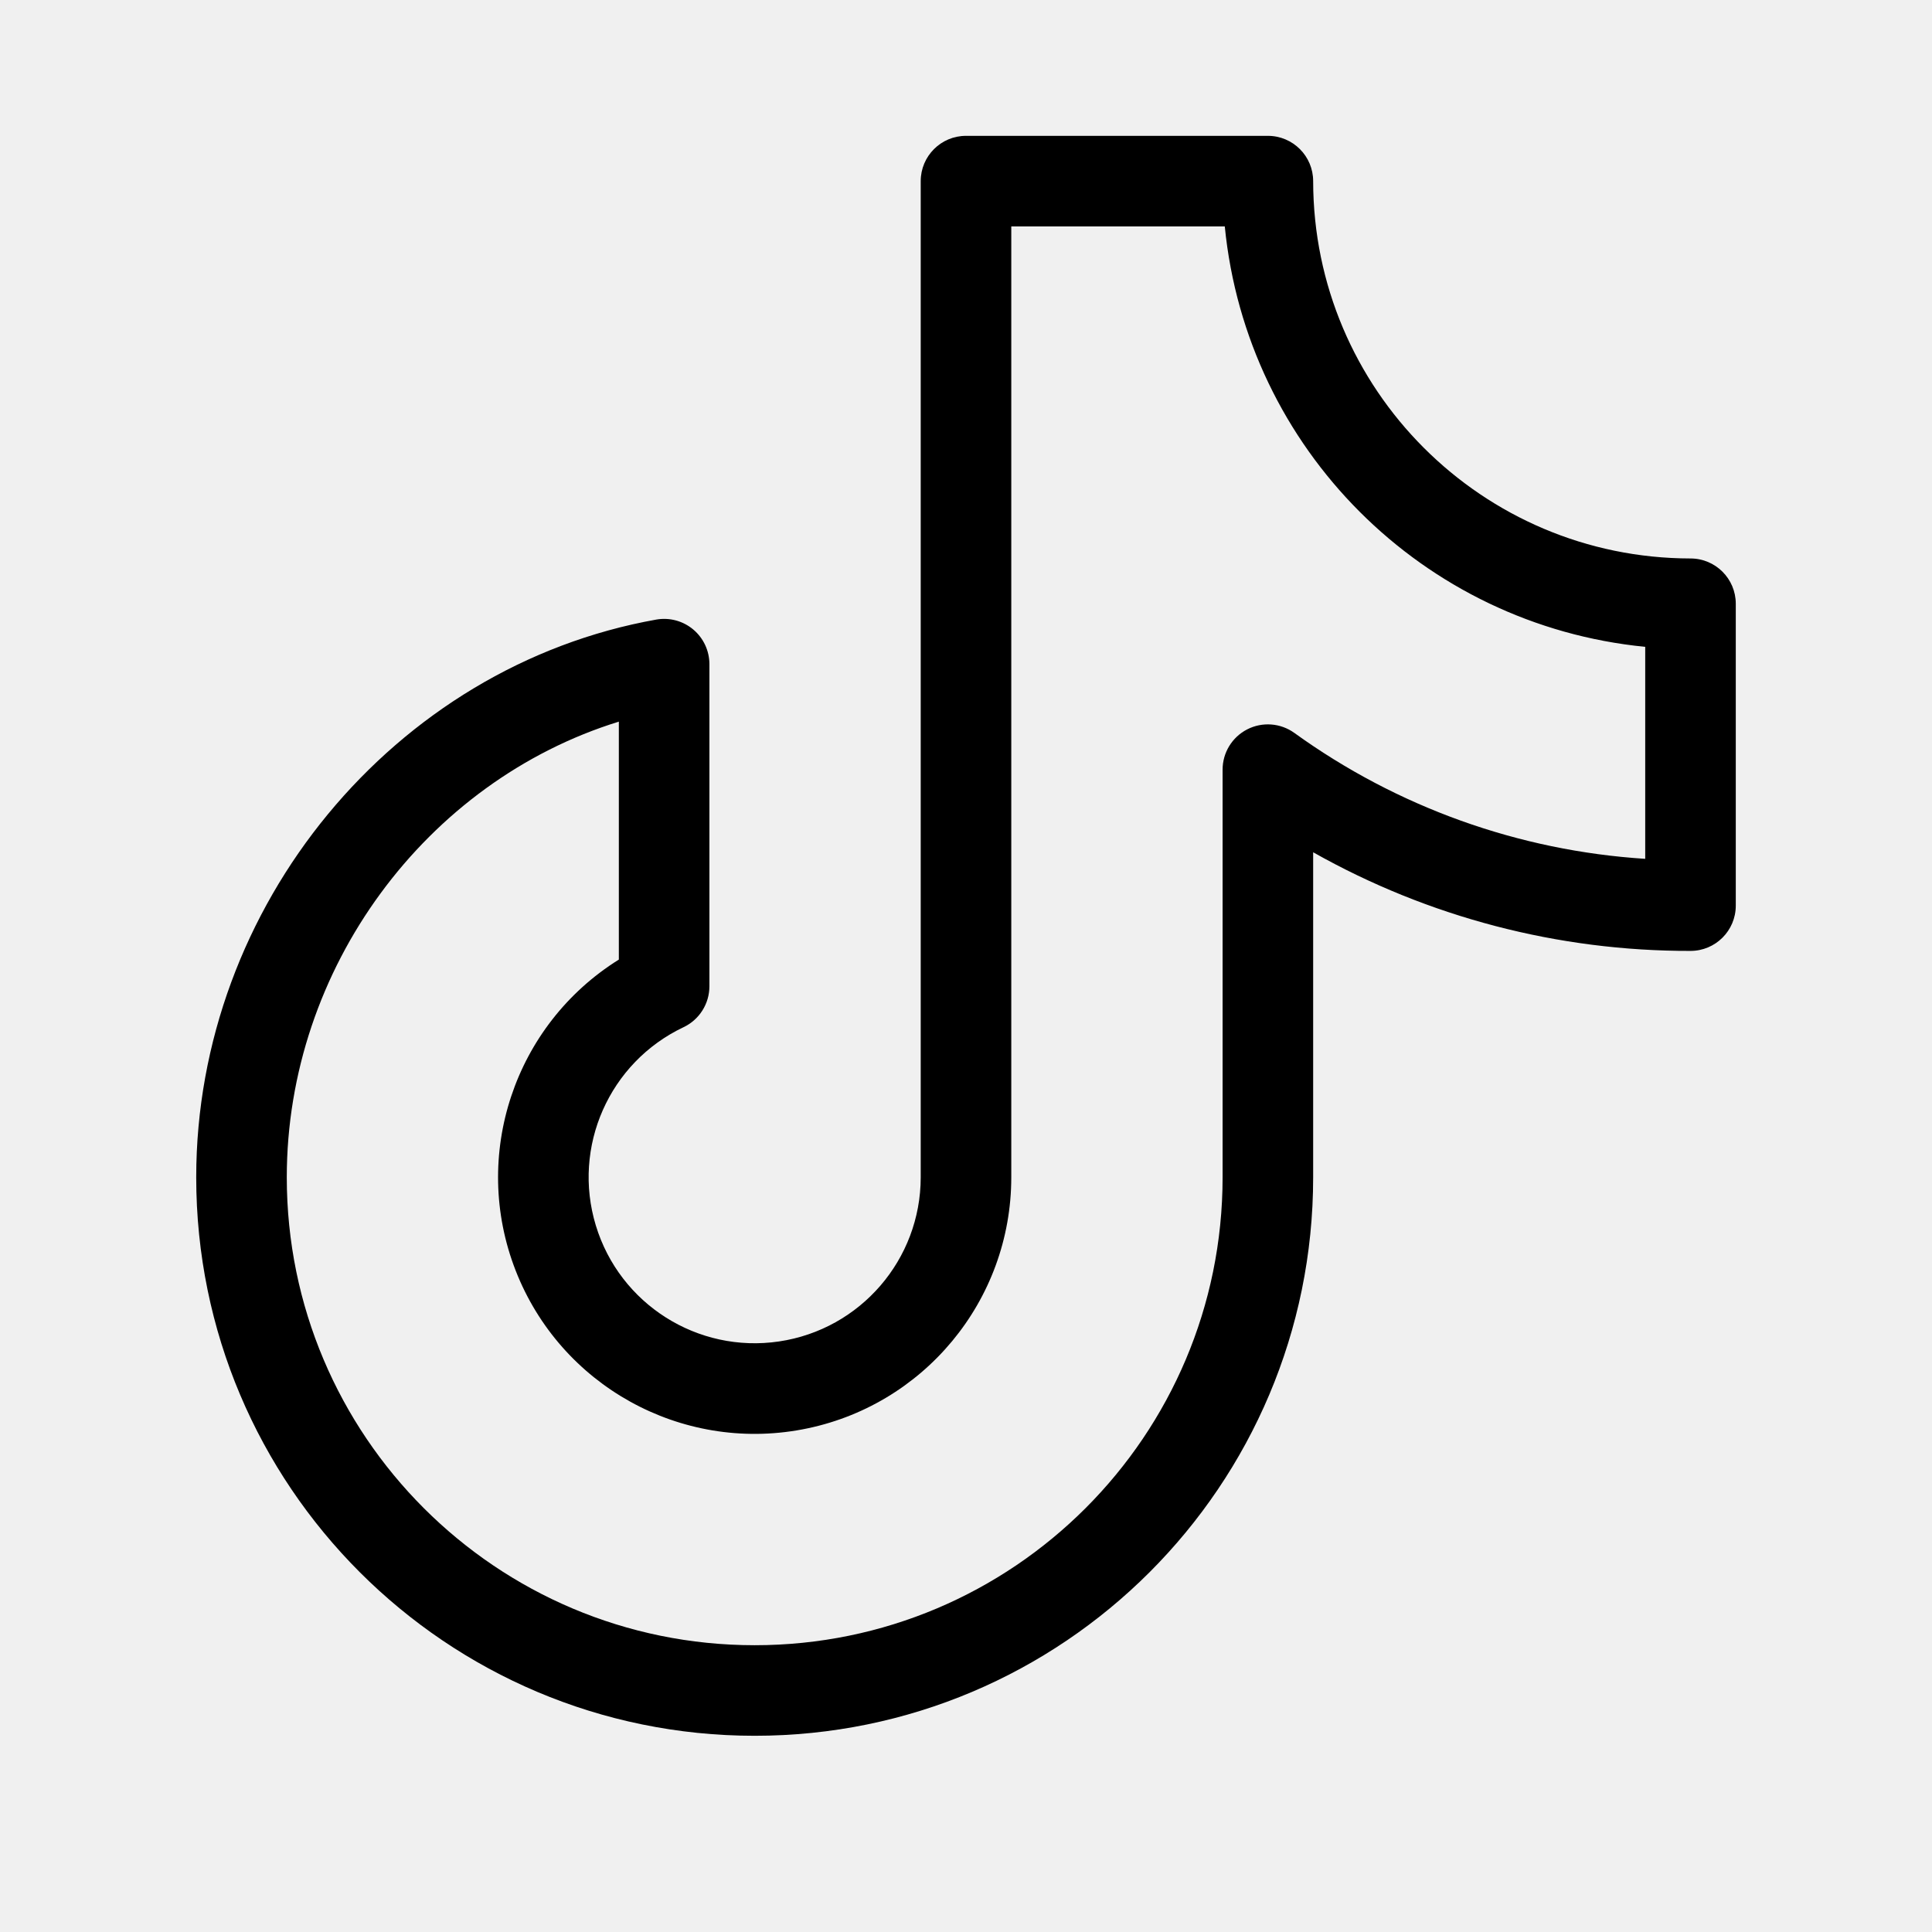
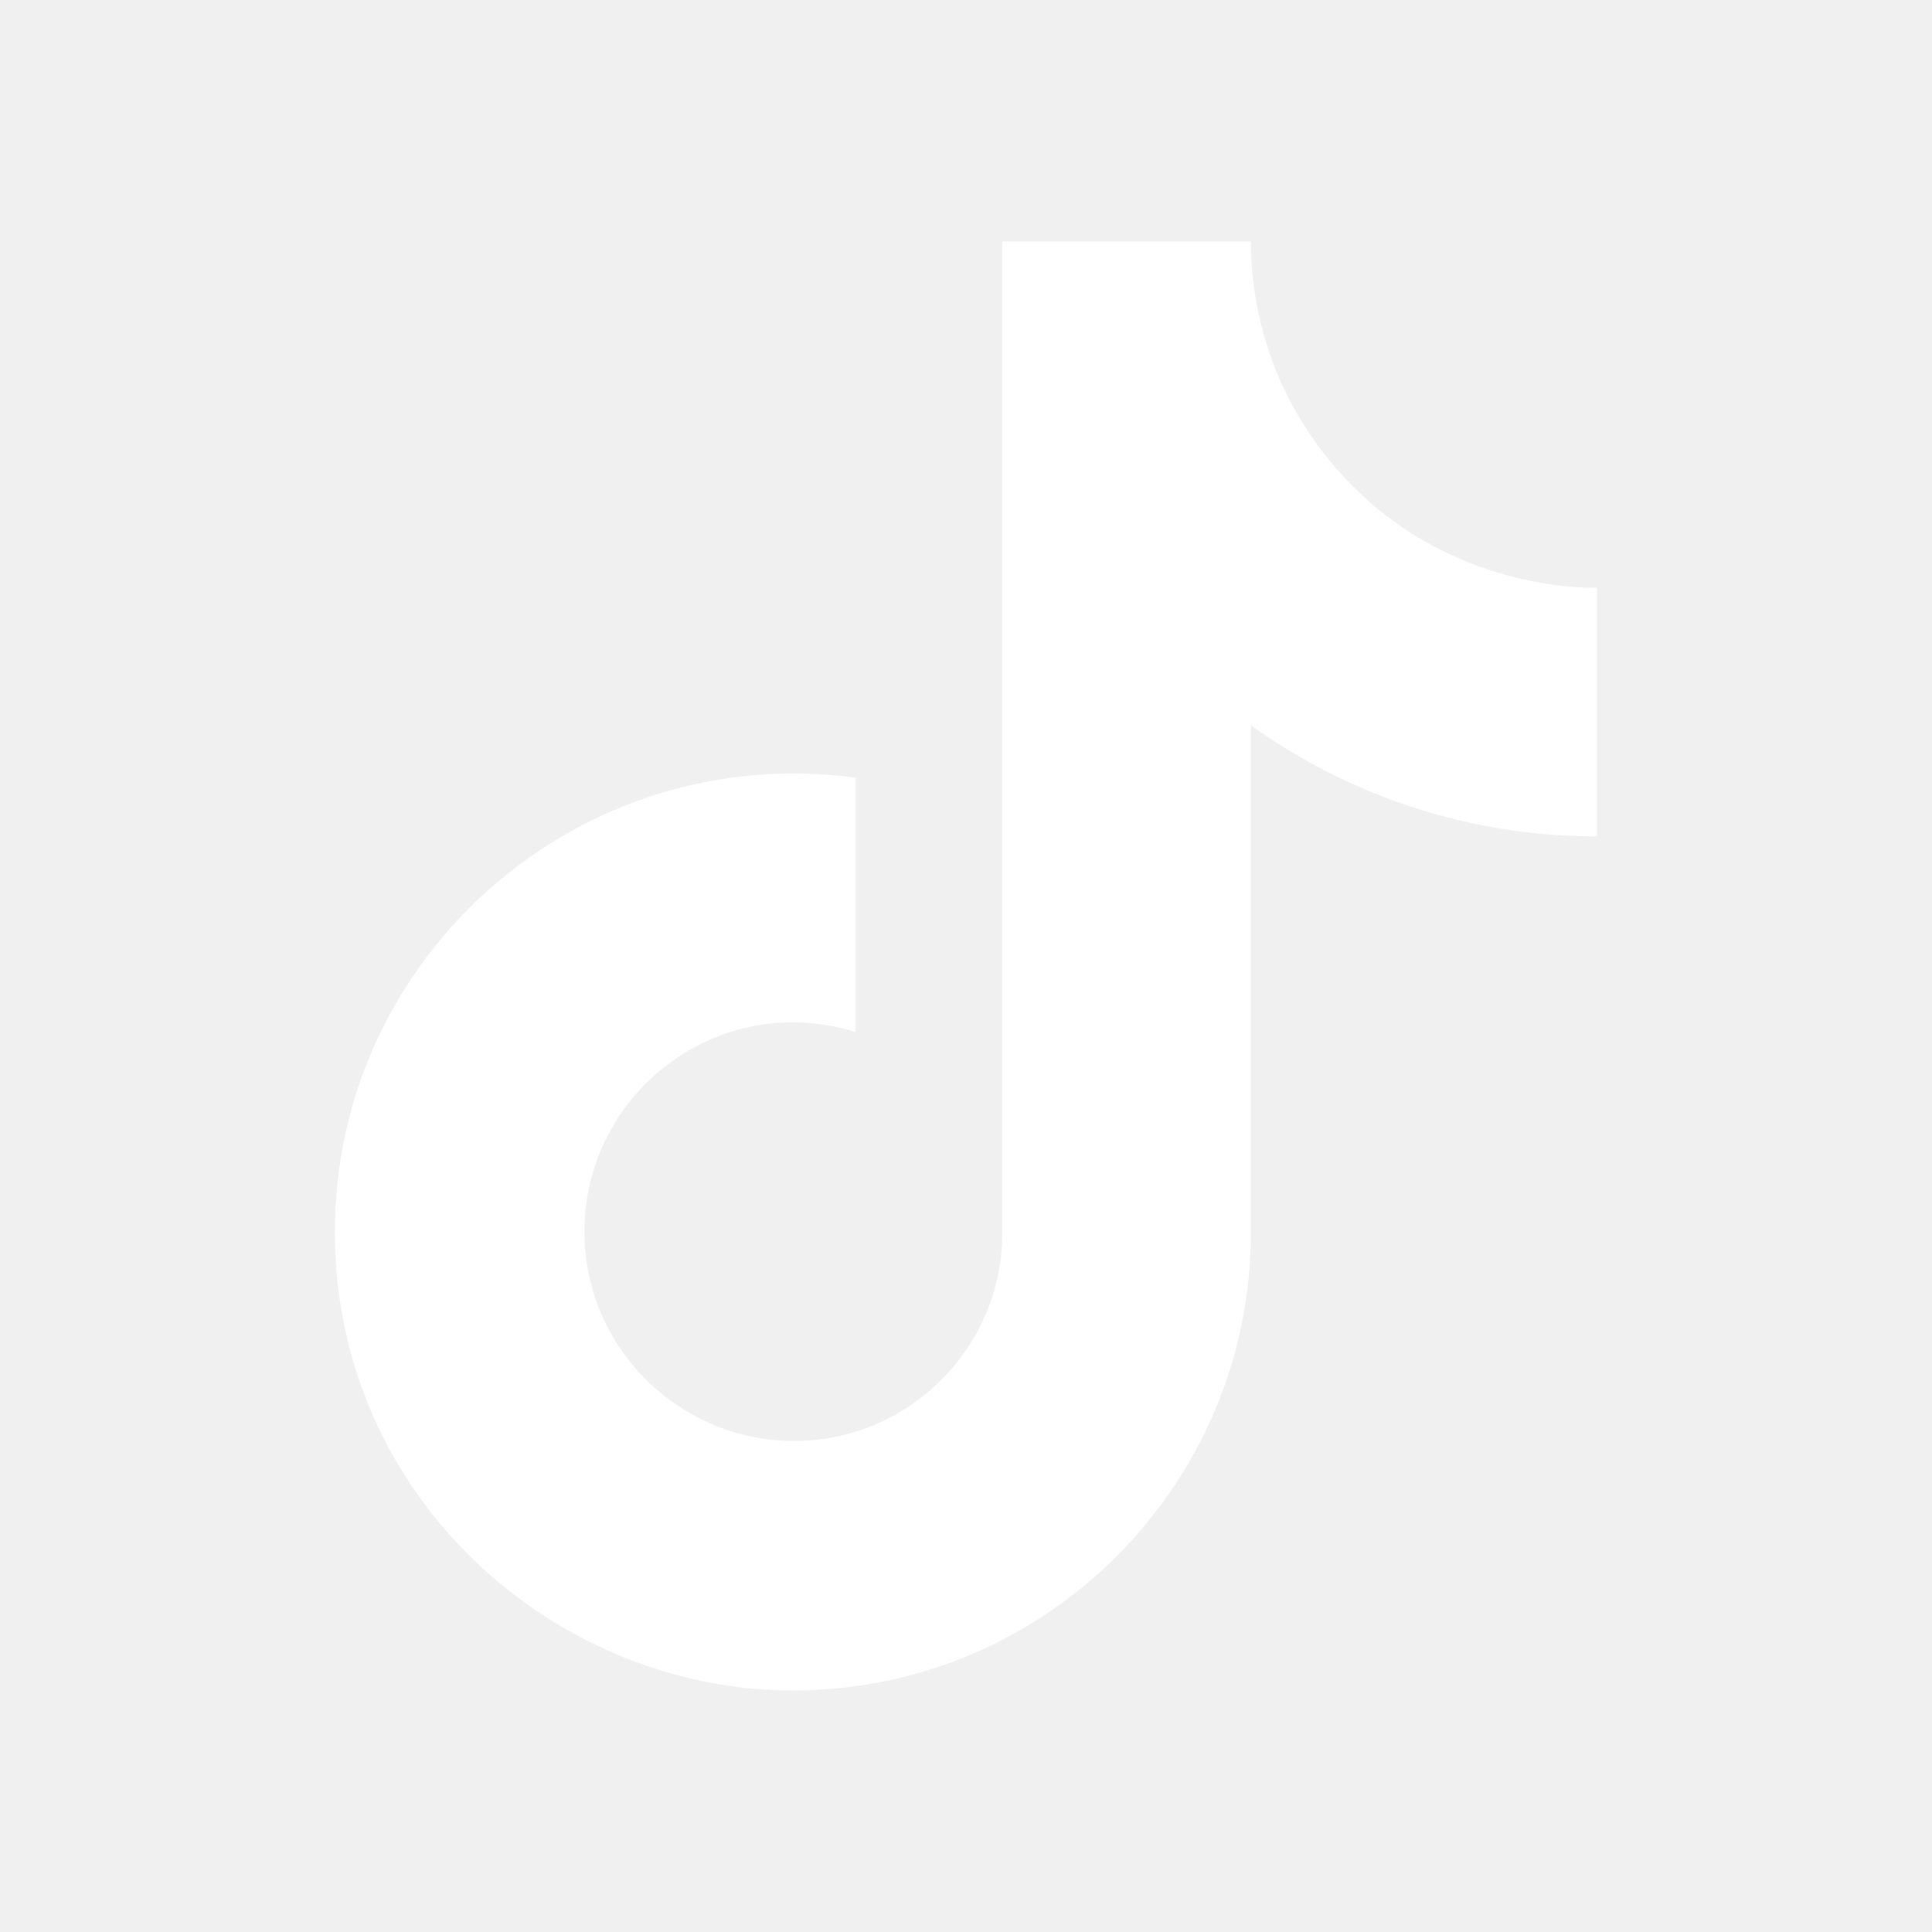
- <svg xmlns="http://www.w3.org/2000/svg" width="1em" height="1em" viewBox="0 0 256 256">
-   <path fill="currentColor" d="M224 74a50.06 50.06 0 0 1-50-50a6 6 0 0 0-6-6h-40a6 6 0 0 0-6 6v132a22 22 0 1 1-31.43-19.89a6 6 0 0 0 3.43-5.42V88a6 6 0 0 0-7-5.91C52.2 88.28 26 120.05 26 156a74 74 0 0 0 148 0v-43.07A101.3 101.3 0 0 0 224 126a6 6 0 0 0 6-6V80a6 6 0 0 0-6-6m-6 39.8a89.13 89.13 0 0 1-46.5-16.69A6 6 0 0 0 162 102v54a62 62 0 0 1-124 0c0-27.72 18.47-52.48 44-60.38v31.53A34 34 0 1 0 134 156V30h28.29A62.09 62.09 0 0 0 218 85.71Z" />
+ <svg xmlns="http://www.w3.org/2000/svg" width="1.2rem" height="1.2rem" viewBox="0 0 24 24">
+   <path fill="white" d="M16.6 5.82s.51.5 0 0A4.28 4.28 0 0 1 15.54 3h-3.09v12.4a2.59 2.59 0 0 1-2.59 2.5c-1.42 0-2.6-1.16-2.6-2.6c0-1.72 1.66-3.01 3.37-2.48V9.66c-3.45-.46-6.47 2.22-6.47 5.64c0 3.33 2.76 5.7 5.69 5.7c3.14 0 5.69-2.55 5.69-5.7V9.01a7.35 7.35 0 0 0 4.3 1.38V7.3s-1.88.09-3.24-1.48" />
</svg>
